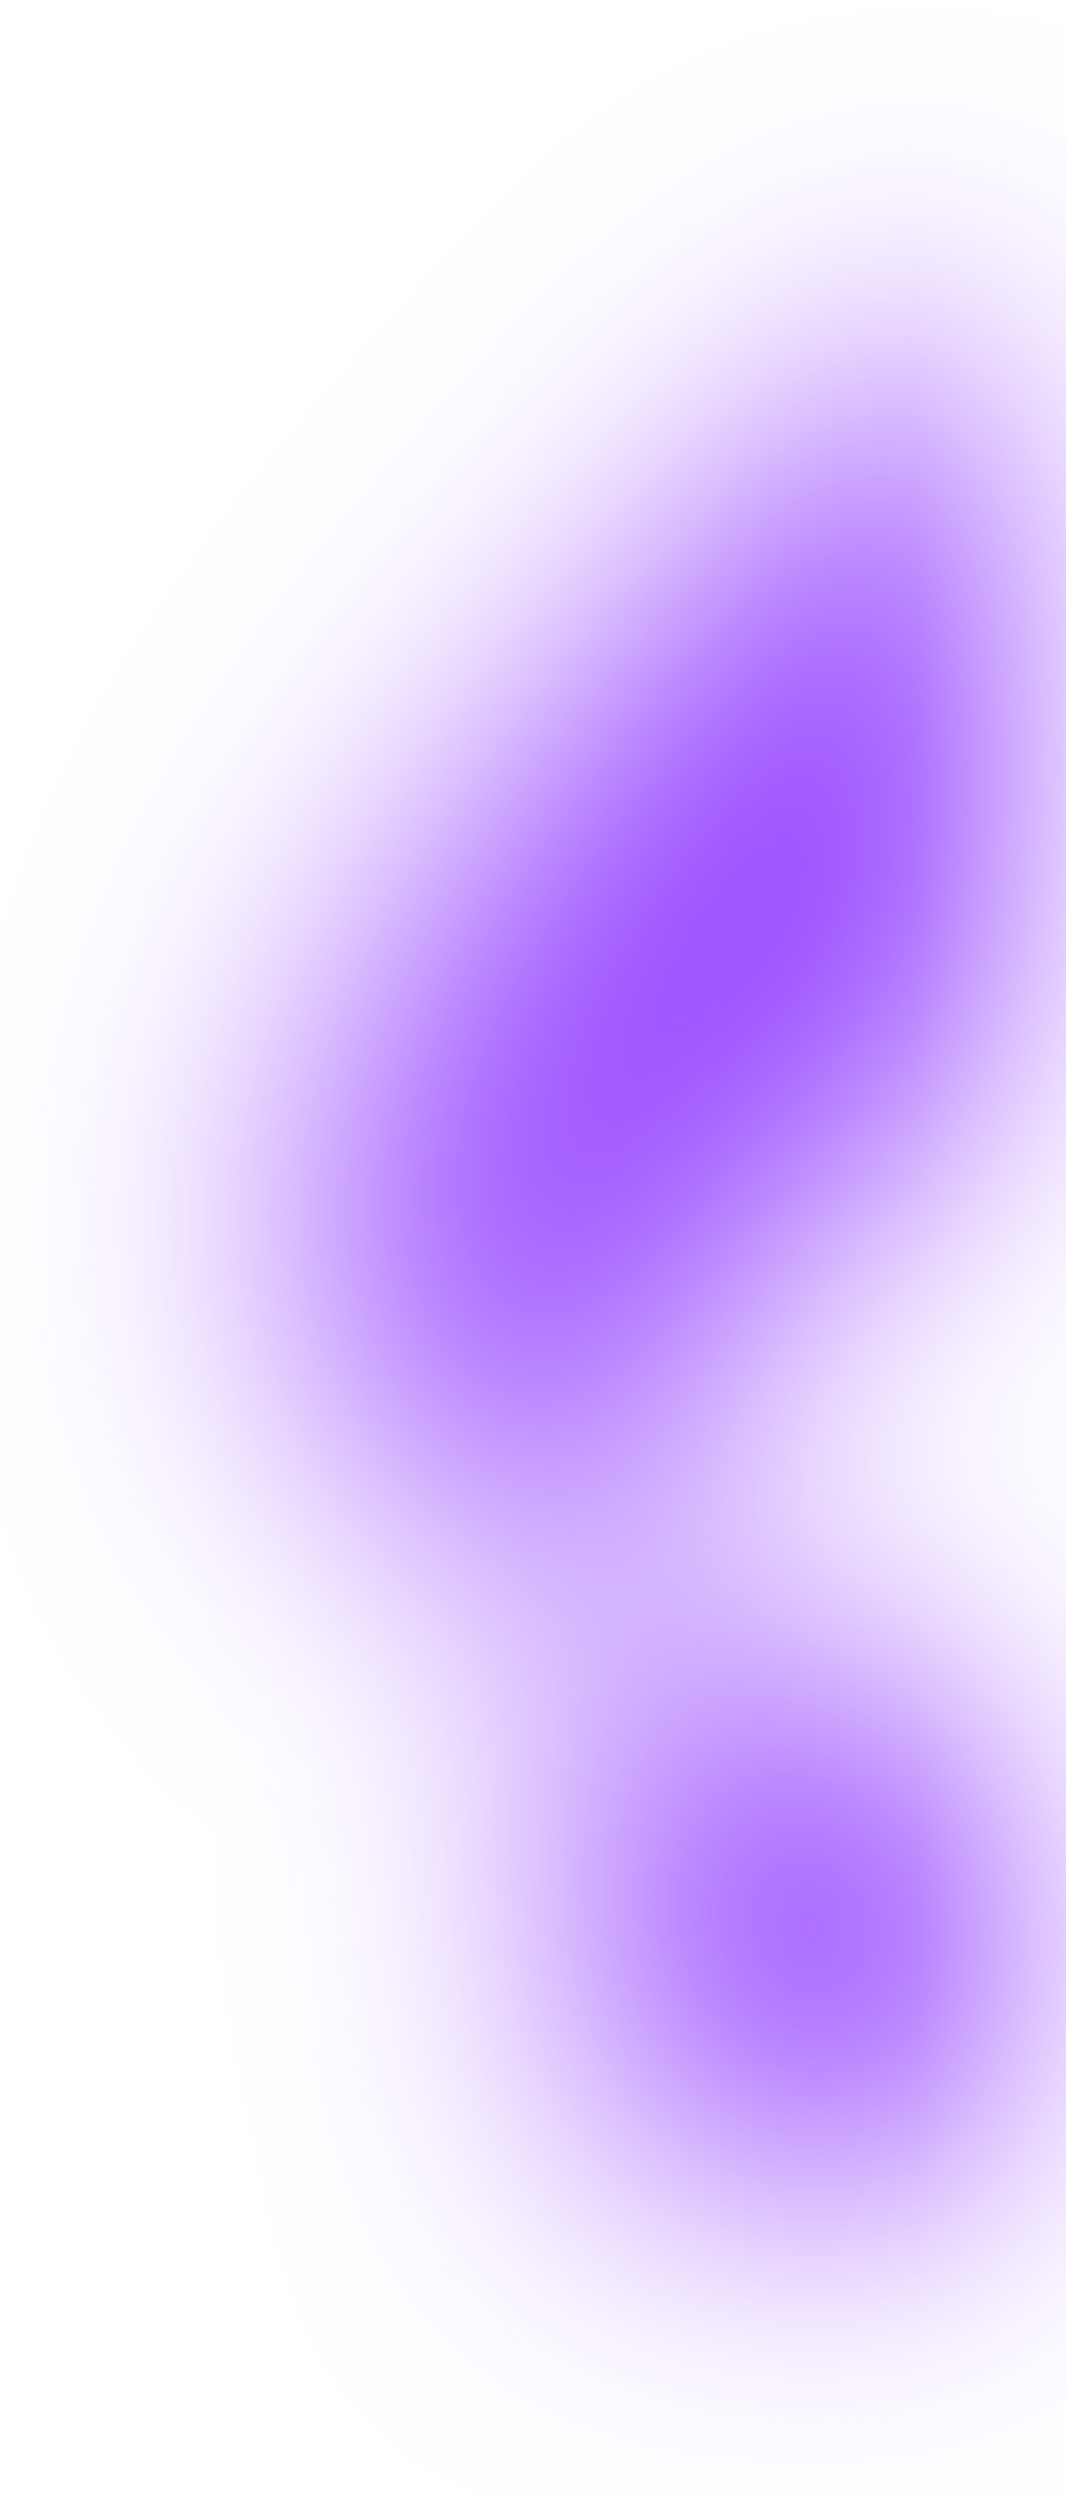
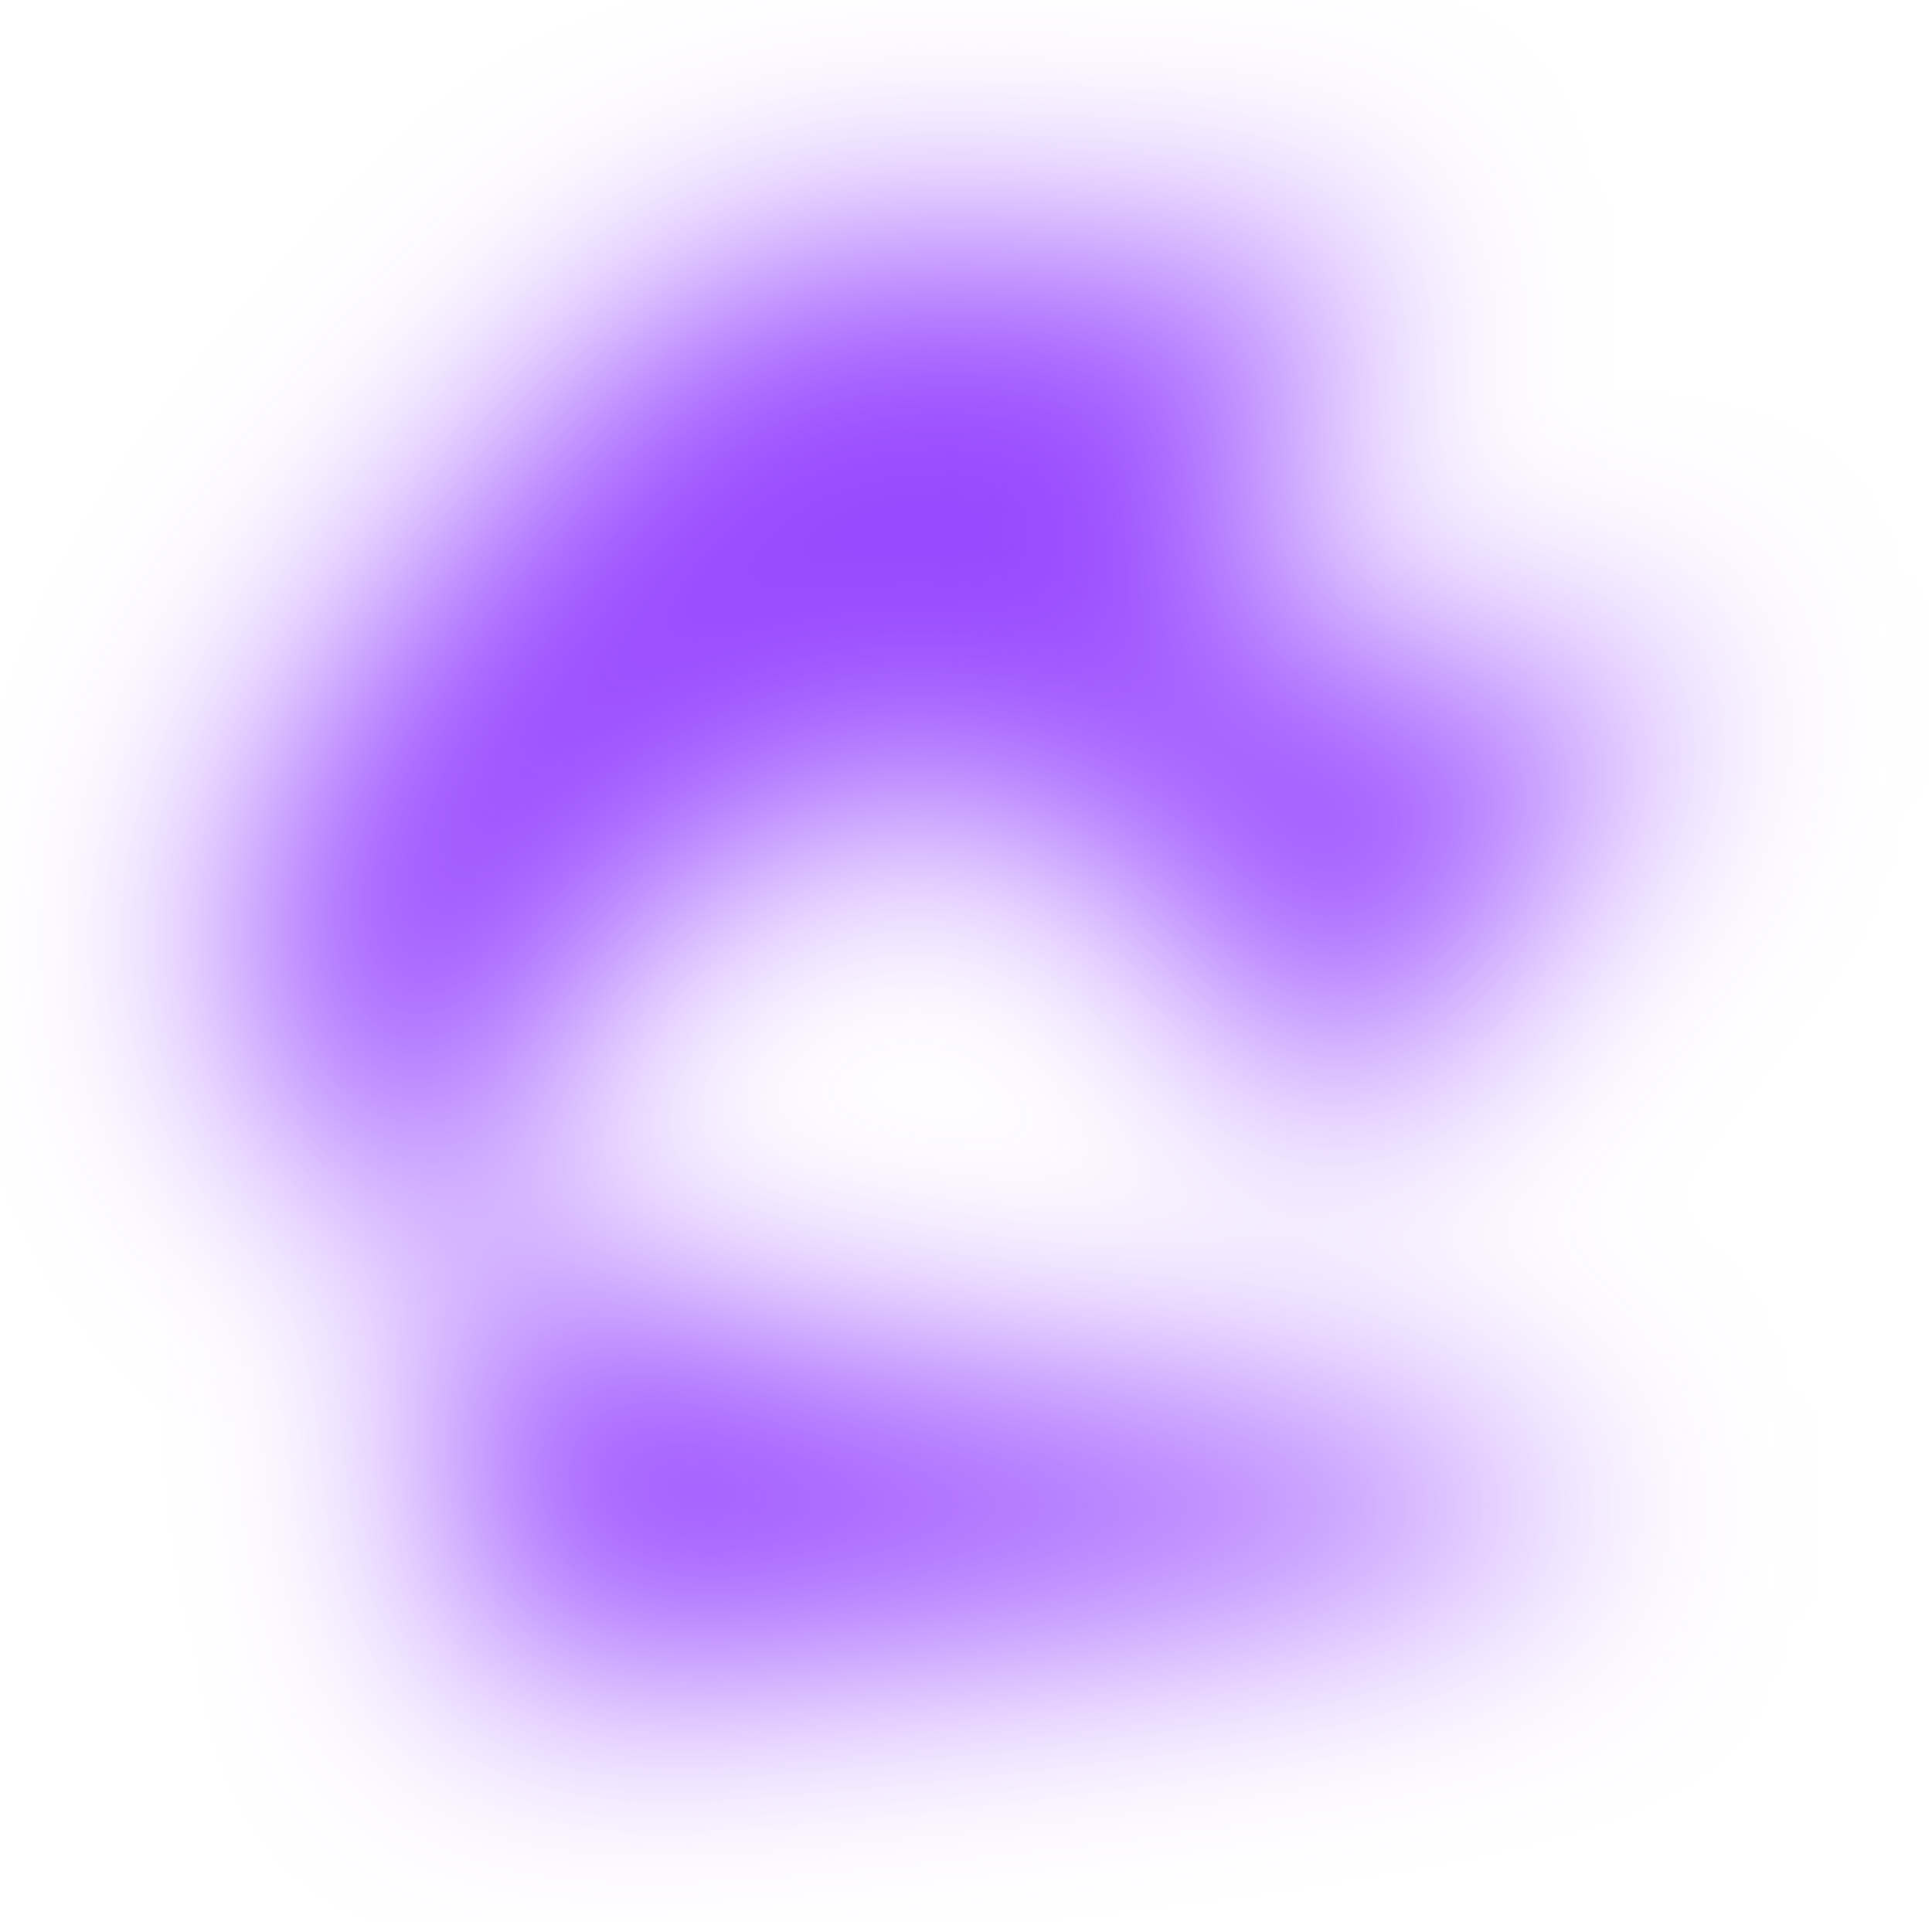
- <svg xmlns="http://www.w3.org/2000/svg" width="314" height="737" viewBox="0 0 314 737" fill="none">
-   <g filter="url(#filter0_f_34_33)">
-     <path d="M228.132 144.613C295.528 63.837 431.369 102.899 444.743 107.872C444.743 107.872 567.454 48.745 488.954 170.155C410.453 291.565 647.304 254.353 647.304 254.353L507.445 440.642C507.445 440.642 427.442 227.389 273.691 328.48C214.782 367.212 188.6 422.464 178.713 475.893C227.993 500.617 302.148 520.578 409.771 532.8C939.115 592.918 189.119 643.204 189.119 643.204C189.119 643.204 162.795 561.913 178.713 475.893C-14.392 379.009 174.438 208.966 228.132 144.613Z" fill="#9747FF" />
+ <svg xmlns="http://www.w3.org/2000/svg" width="740" height="736" viewBox="0 0 740 736" fill="none">
+   <g filter="url(#filter0_f_97220_3815)">
+     <path d="M227.772 144.136C295.168 63.36 431.009 102.422 444.383 107.395C444.383 107.395 567.095 48.268 488.594 169.678C410.094 291.088 646.945 253.876 646.945 253.876L507.086 440.165C507.086 440.165 427.083 226.912 273.331 328.003C214.423 366.735 188.24 421.988 178.353 475.416C227.634 500.141 301.789 520.101 409.412 532.324C938.755 592.441 188.759 642.728 188.759 642.728C188.759 642.728 162.436 561.436 178.353 475.416C-14.751 378.533 174.079 208.489 227.772 144.136Z" fill="#9747FF" />
  </g>
  <defs>
-     <filter id="filter0_f_34_33" x="0.71" y="0.477" width="739.594" height="735.728" filterUnits="userSpaceOnUse" color-interpolation-filters="sRGB">
+     <filter id="filter0_f_97220_3815" x="0.351" y="0" width="739.594" height="735.728" filterUnits="userSpaceOnUse" color-interpolation-filters="sRGB">
      <feFlood flood-opacity="0" result="BackgroundImageFix" />
      <feBlend mode="normal" in="SourceGraphic" in2="BackgroundImageFix" result="shape" />
-       <feGaussianBlur stdDeviation="46.5" result="effect1_foregroundBlur_34_33" />
+       <feGaussianBlur stdDeviation="46.5" result="effect1_foregroundBlur_97220_3815" />
    </filter>
  </defs>
</svg>
